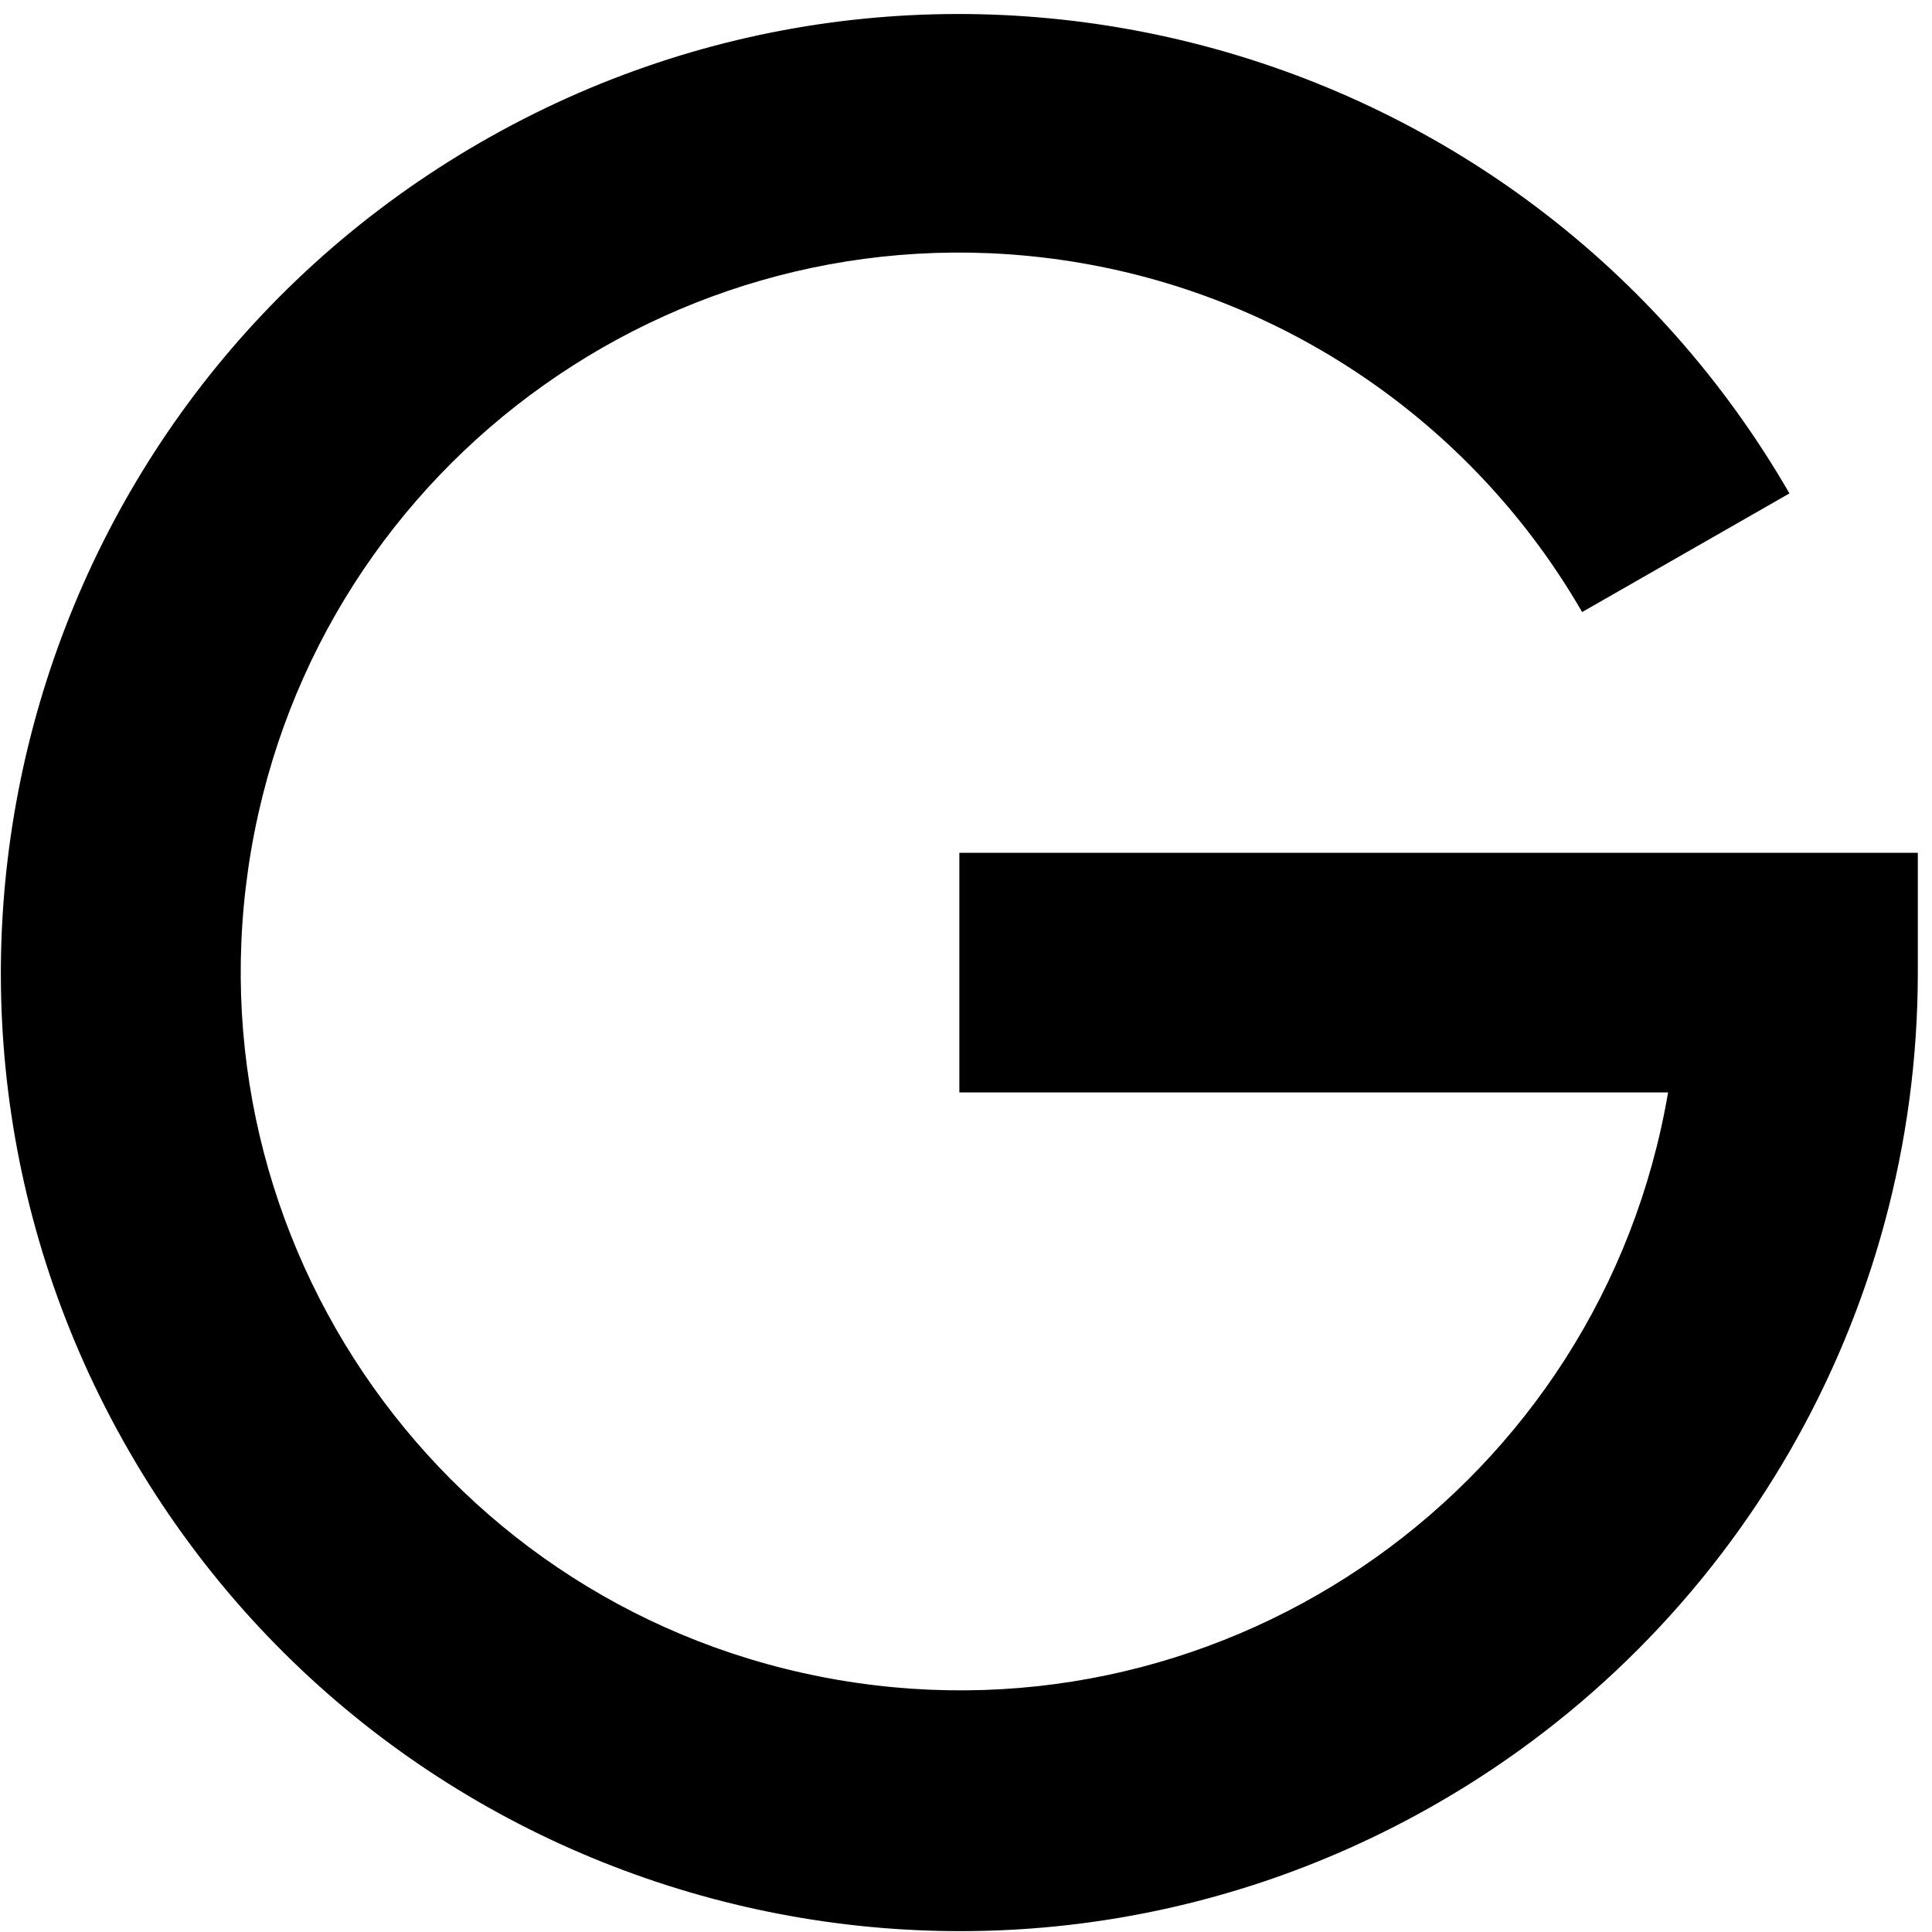
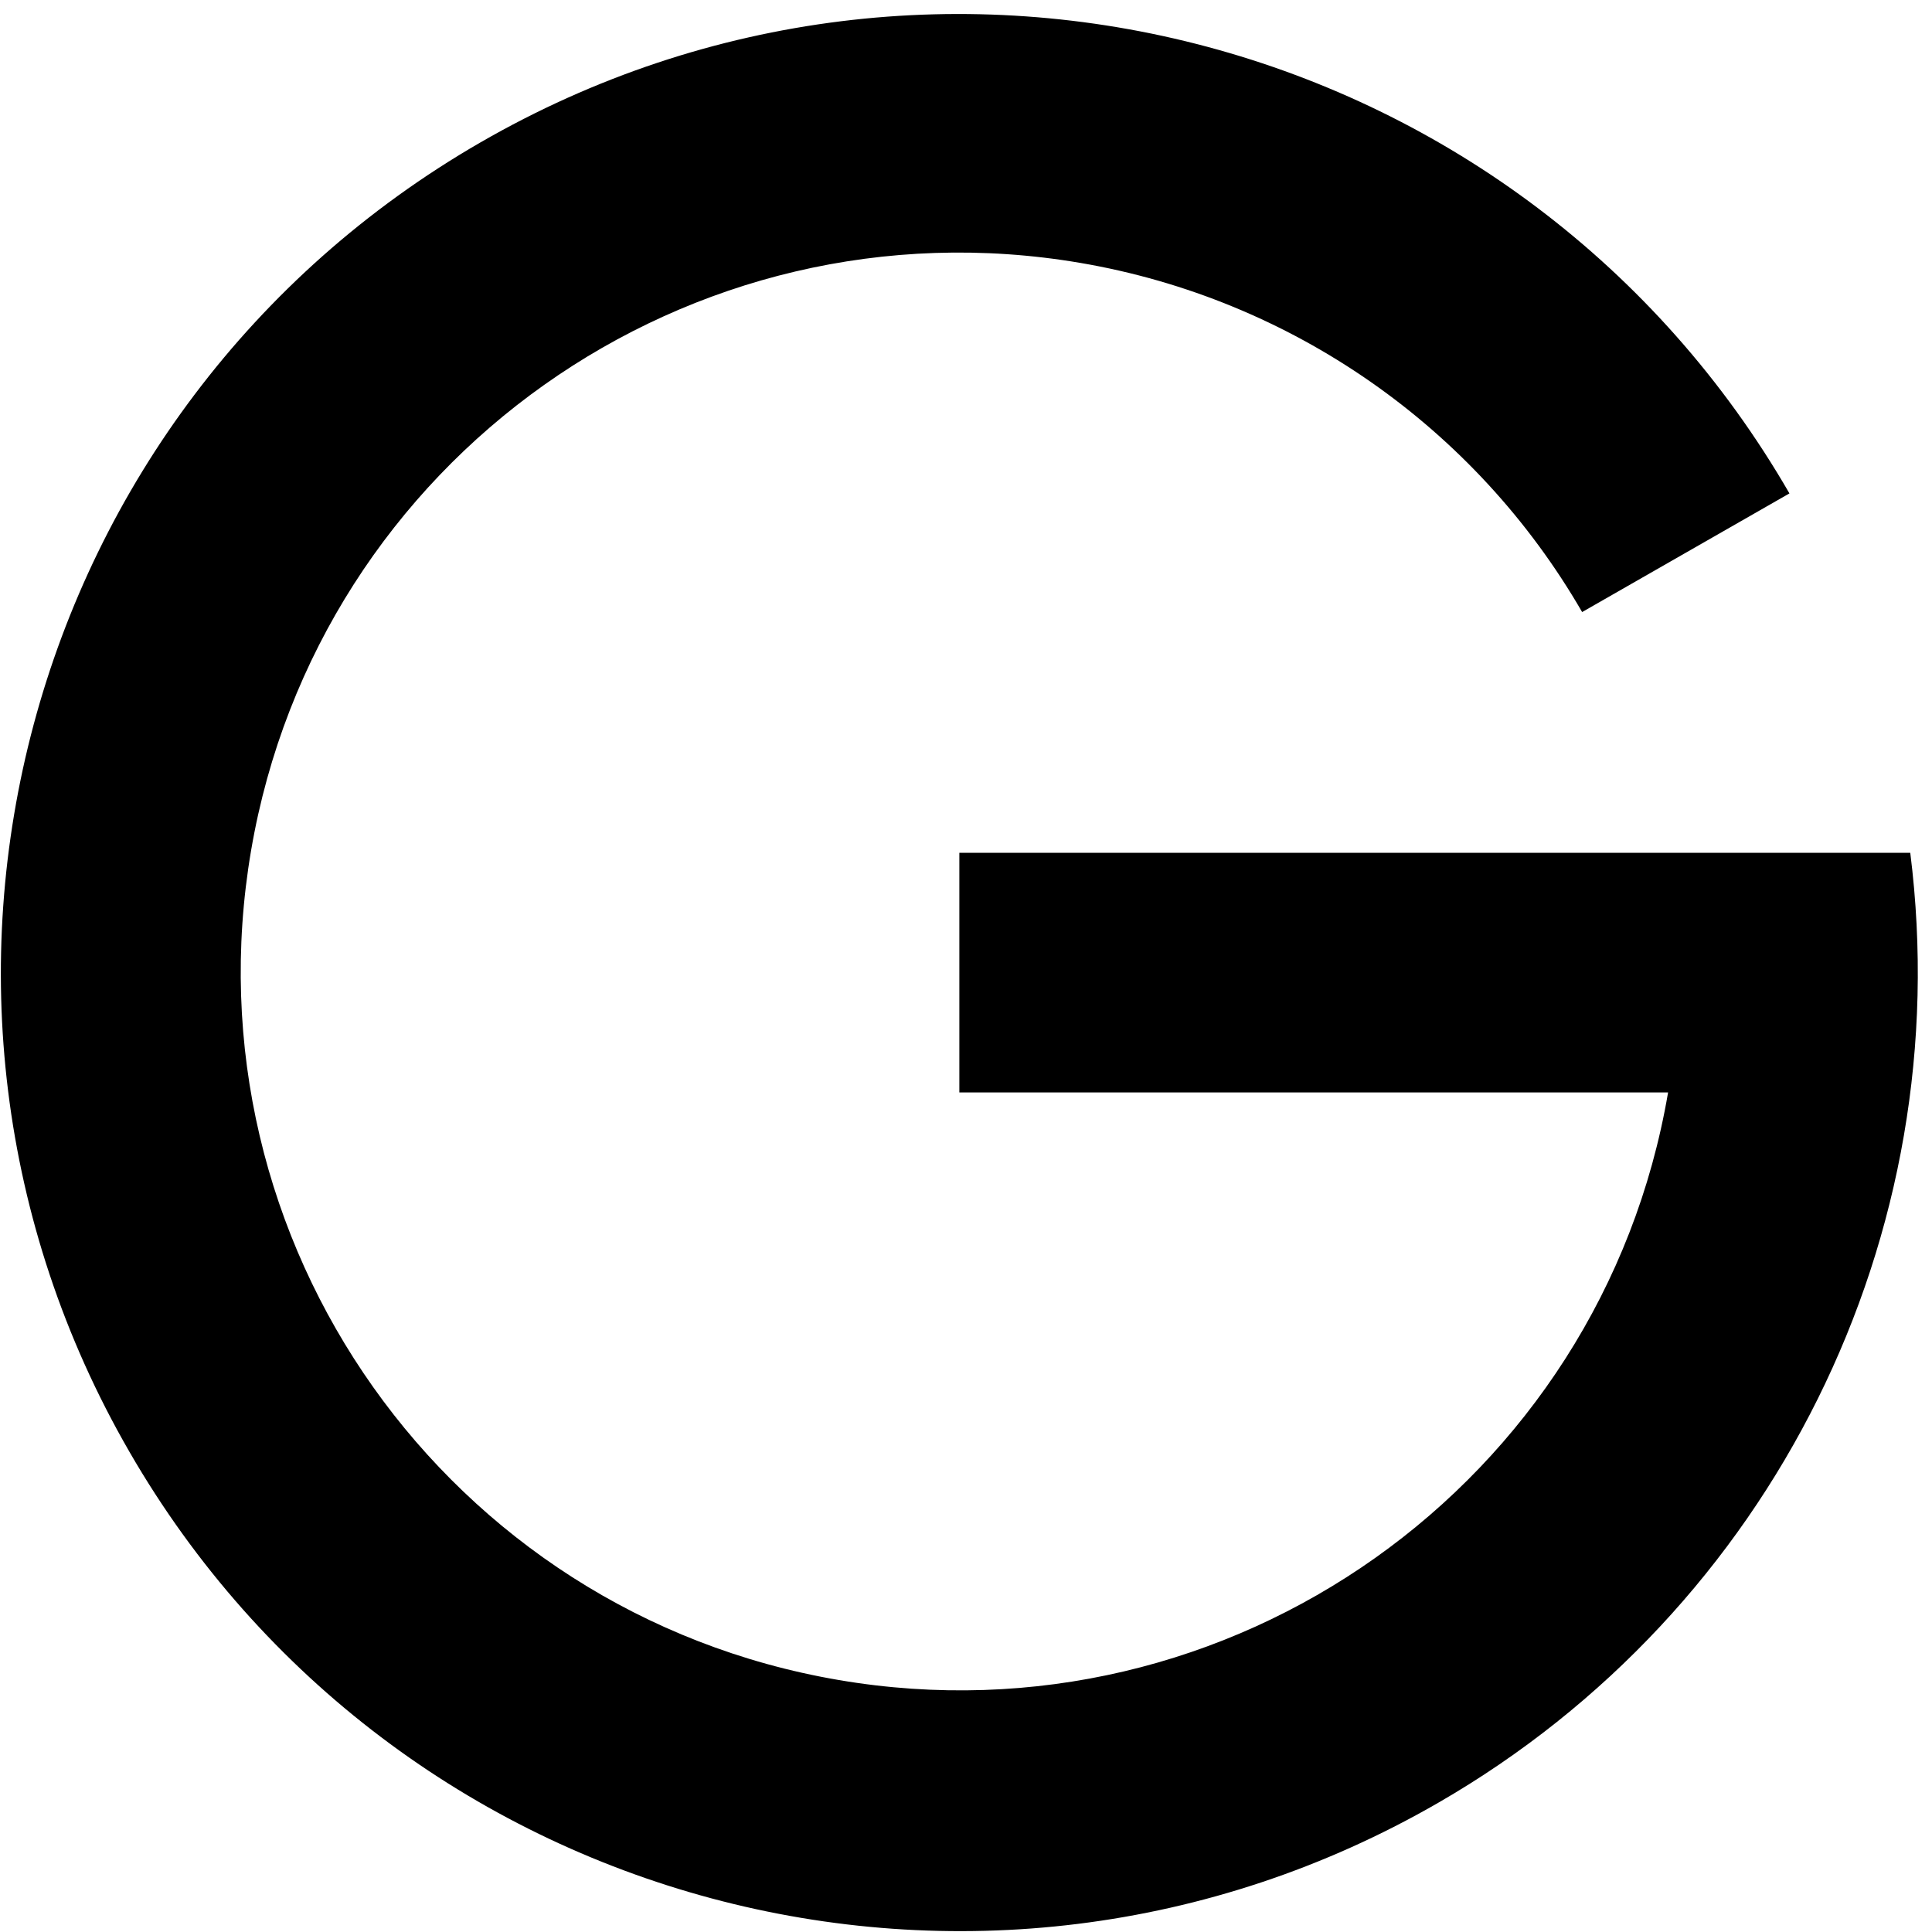
<svg xmlns="http://www.w3.org/2000/svg" width="100pt" height="100pt" viewBox="0 0 100 100" version="1.1">
-   <defs>
-     <clipPath id="clip1">
-       <path d="M 0 0 L 99.266 0 L 99.266 100 L 0 100 Z M 0 0 " />
-     </clipPath>
-   </defs>
  <g id="surface1">
-     <g clip-path="url(#clip1)" clip-rule="nonzero">
-       <path style=" stroke:none;fill-rule:nonzero;fill:rgb(0%,0%,0%);fill-opacity:1;" d="M 92.621 25.539 C 78.922 1.812 48.582 -6.32 24.855 7.379 C 1.129 21.078 -7 51.418 6.699 75.145 C 20.398 98.871 50.734 107 74.461 93.301 C 89.809 84.441 99.266 68.062 99.266 50.34 L 99.266 44.141 L 49.656 44.141 L 49.656 56.543 L 86.34 56.543 C 82.887 76.797 63.664 90.414 43.41 86.957 C 23.156 83.5 9.539 64.281 12.996 44.023 C 16.453 23.77 35.672 10.152 55.926 13.609 C 66.836 15.473 76.355 22.098 81.891 31.68 Z M 92.621 25.539 " />
-     </g>
+     <path style=" stroke:none;fill-rule:nonzero;fill:rgb(0%,0%,0%);fill-opacity:1;" d="M 92.621 25.539 C 78.922 1.812 48.582 -6.32 24.855 7.379 C 1.129 21.078 -7 51.418 6.699 75.145 C 20.398 98.871 50.734 107 74.461 93.301 C 91.75 83.32 101.371 63.945 98.875 44.141 L 49.656 44.141 L 49.656 56.543 L 86.34 56.543 C 82.887 76.797 63.664 90.414 43.41 86.957 C 23.156 83.5 9.539 64.281 12.996 44.023 C 16.453 23.77 35.672 10.152 55.926 13.609 C 66.836 15.473 76.355 22.098 81.891 31.68 Z M 92.621 25.539 " />
  </g>
</svg>
